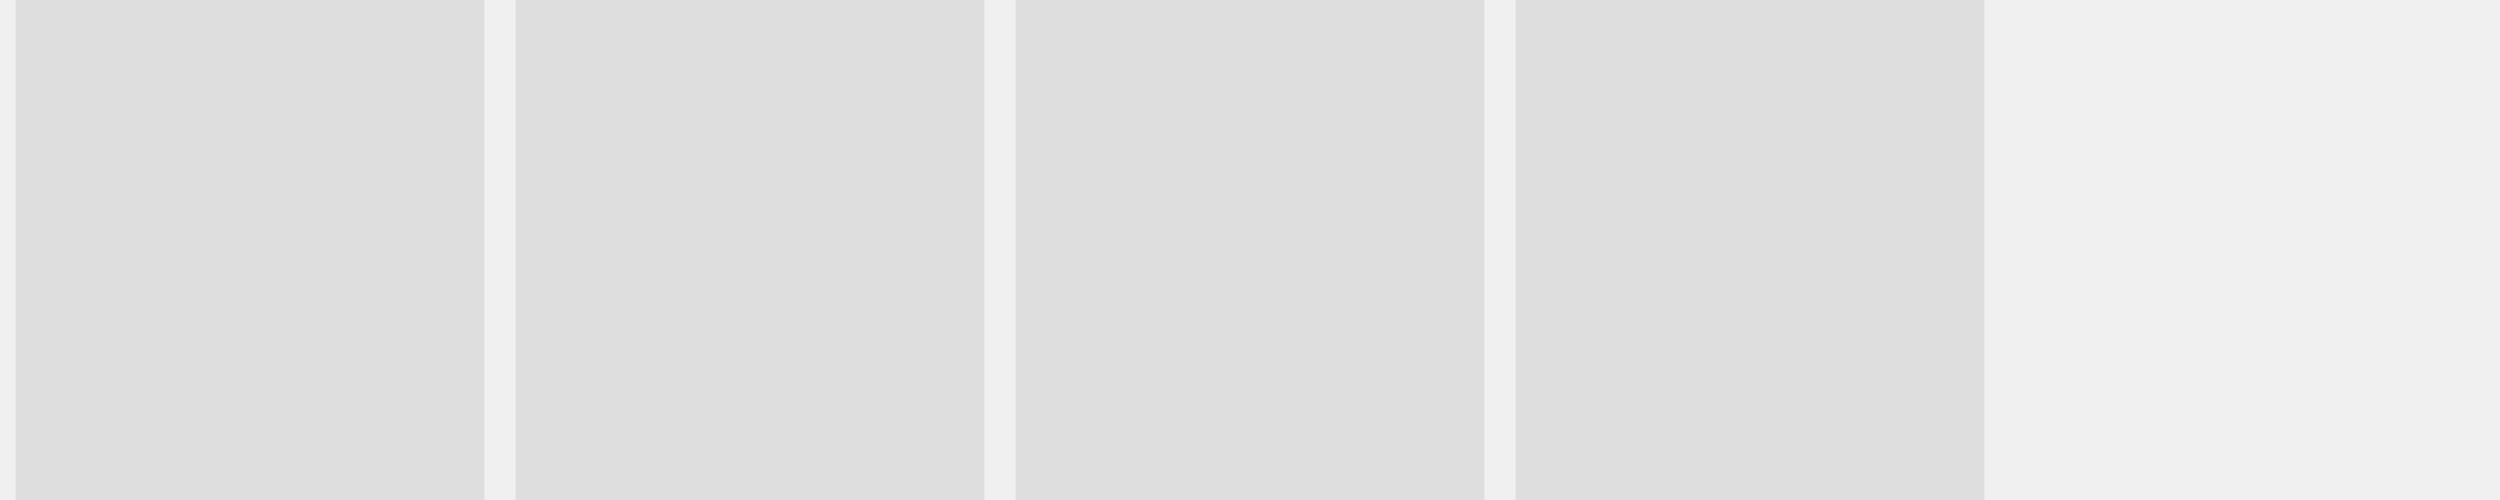
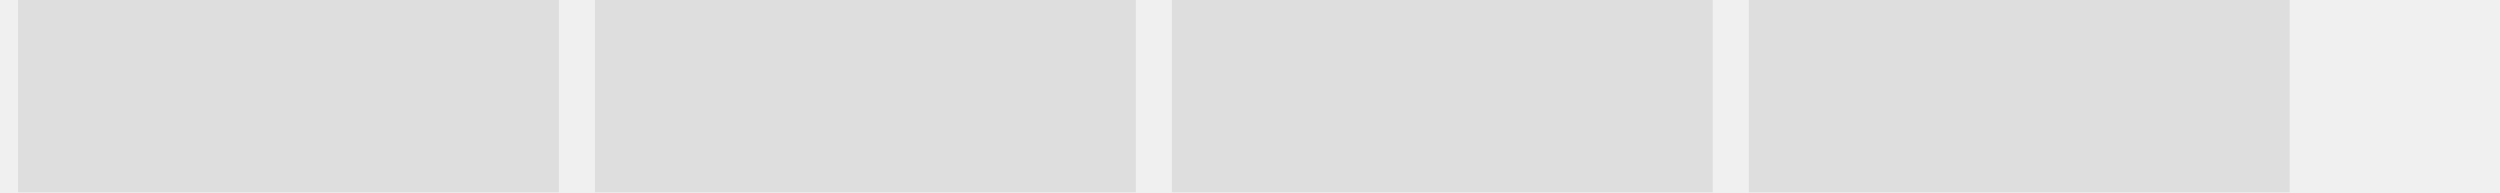
- <svg xmlns="http://www.w3.org/2000/svg" xmlns:xlink="http://www.w3.org/1999/xlink" width="160px" height="32px" viewBox="0 0 160 32" version="1.1">
-   <defs>
-     <rect id="path-1" x="1" y="0" width="30" height="32" />
-     <rect id="path-3" x="1" y="0" width="30" height="32" />
-     <rect id="path-5" x="1" y="0" width="30" height="32" />
-     <rect id="path-7" x="1" y="0" width="30" height="32" />
-   </defs>
-   <g id="bg-image-grid" stroke="none" stroke-width="1" fill="none" fill-rule="evenodd">
-     <g fill="#D8D8D8">
-       <mask id="mask-2" fill="white">
-         <use xlink:href="#path-1" />
-       </mask>
-       <use id="Mask" fill-opacity="0.201" fill="#999999" xlink:href="#path-1" />
-     </g>
-     <g fill="#D8D8D8" transform="translate(32, 0)">
-       <mask id="mask-4" fill="white">
-         <use xlink:href="#path-3" />
-       </mask>
-       <use id="Mask" fill-opacity="0.201" fill="#999999" xlink:href="#path-3" />
-     </g>
-     <g fill="#D8D8D8" transform="translate(64, 0)">
-       <mask id="mask-6" fill="white">
-         <use xlink:href="#path-5" />
-       </mask>
-       <use id="Mask" fill-opacity="0.201" fill="#999999" xlink:href="#path-5" />
-     </g>
-     <g fill="#D8D8D8" transform="translate(96, 0)">
-       <mask id="mask-8" fill="white">
-         <use xlink:href="#path-7" />
-       </mask>
-       <use id="Mask" fill-opacity="0.201" fill="#999999" xlink:href="#path-7" />
-     </g>
+ <svg xmlns="http://www.w3.org/2000/svg" height="10" viewBox="0 0 130 10" width="130">
+   <g fill="#999" fill-opacity=".201" fill-rule="evenodd">
+     <path d="m.938 0h28.125v10h-28.125z" />
+     <path d="m.938 0h28.125v10h-28.125z" transform="translate(30)" />
+     <path d="m.938 0h28.125v10h-28.125z" transform="translate(60)" />
+     <path d="m.938 0h28.125v10h-28.125z" transform="translate(90)" />
  </g>
</svg>
